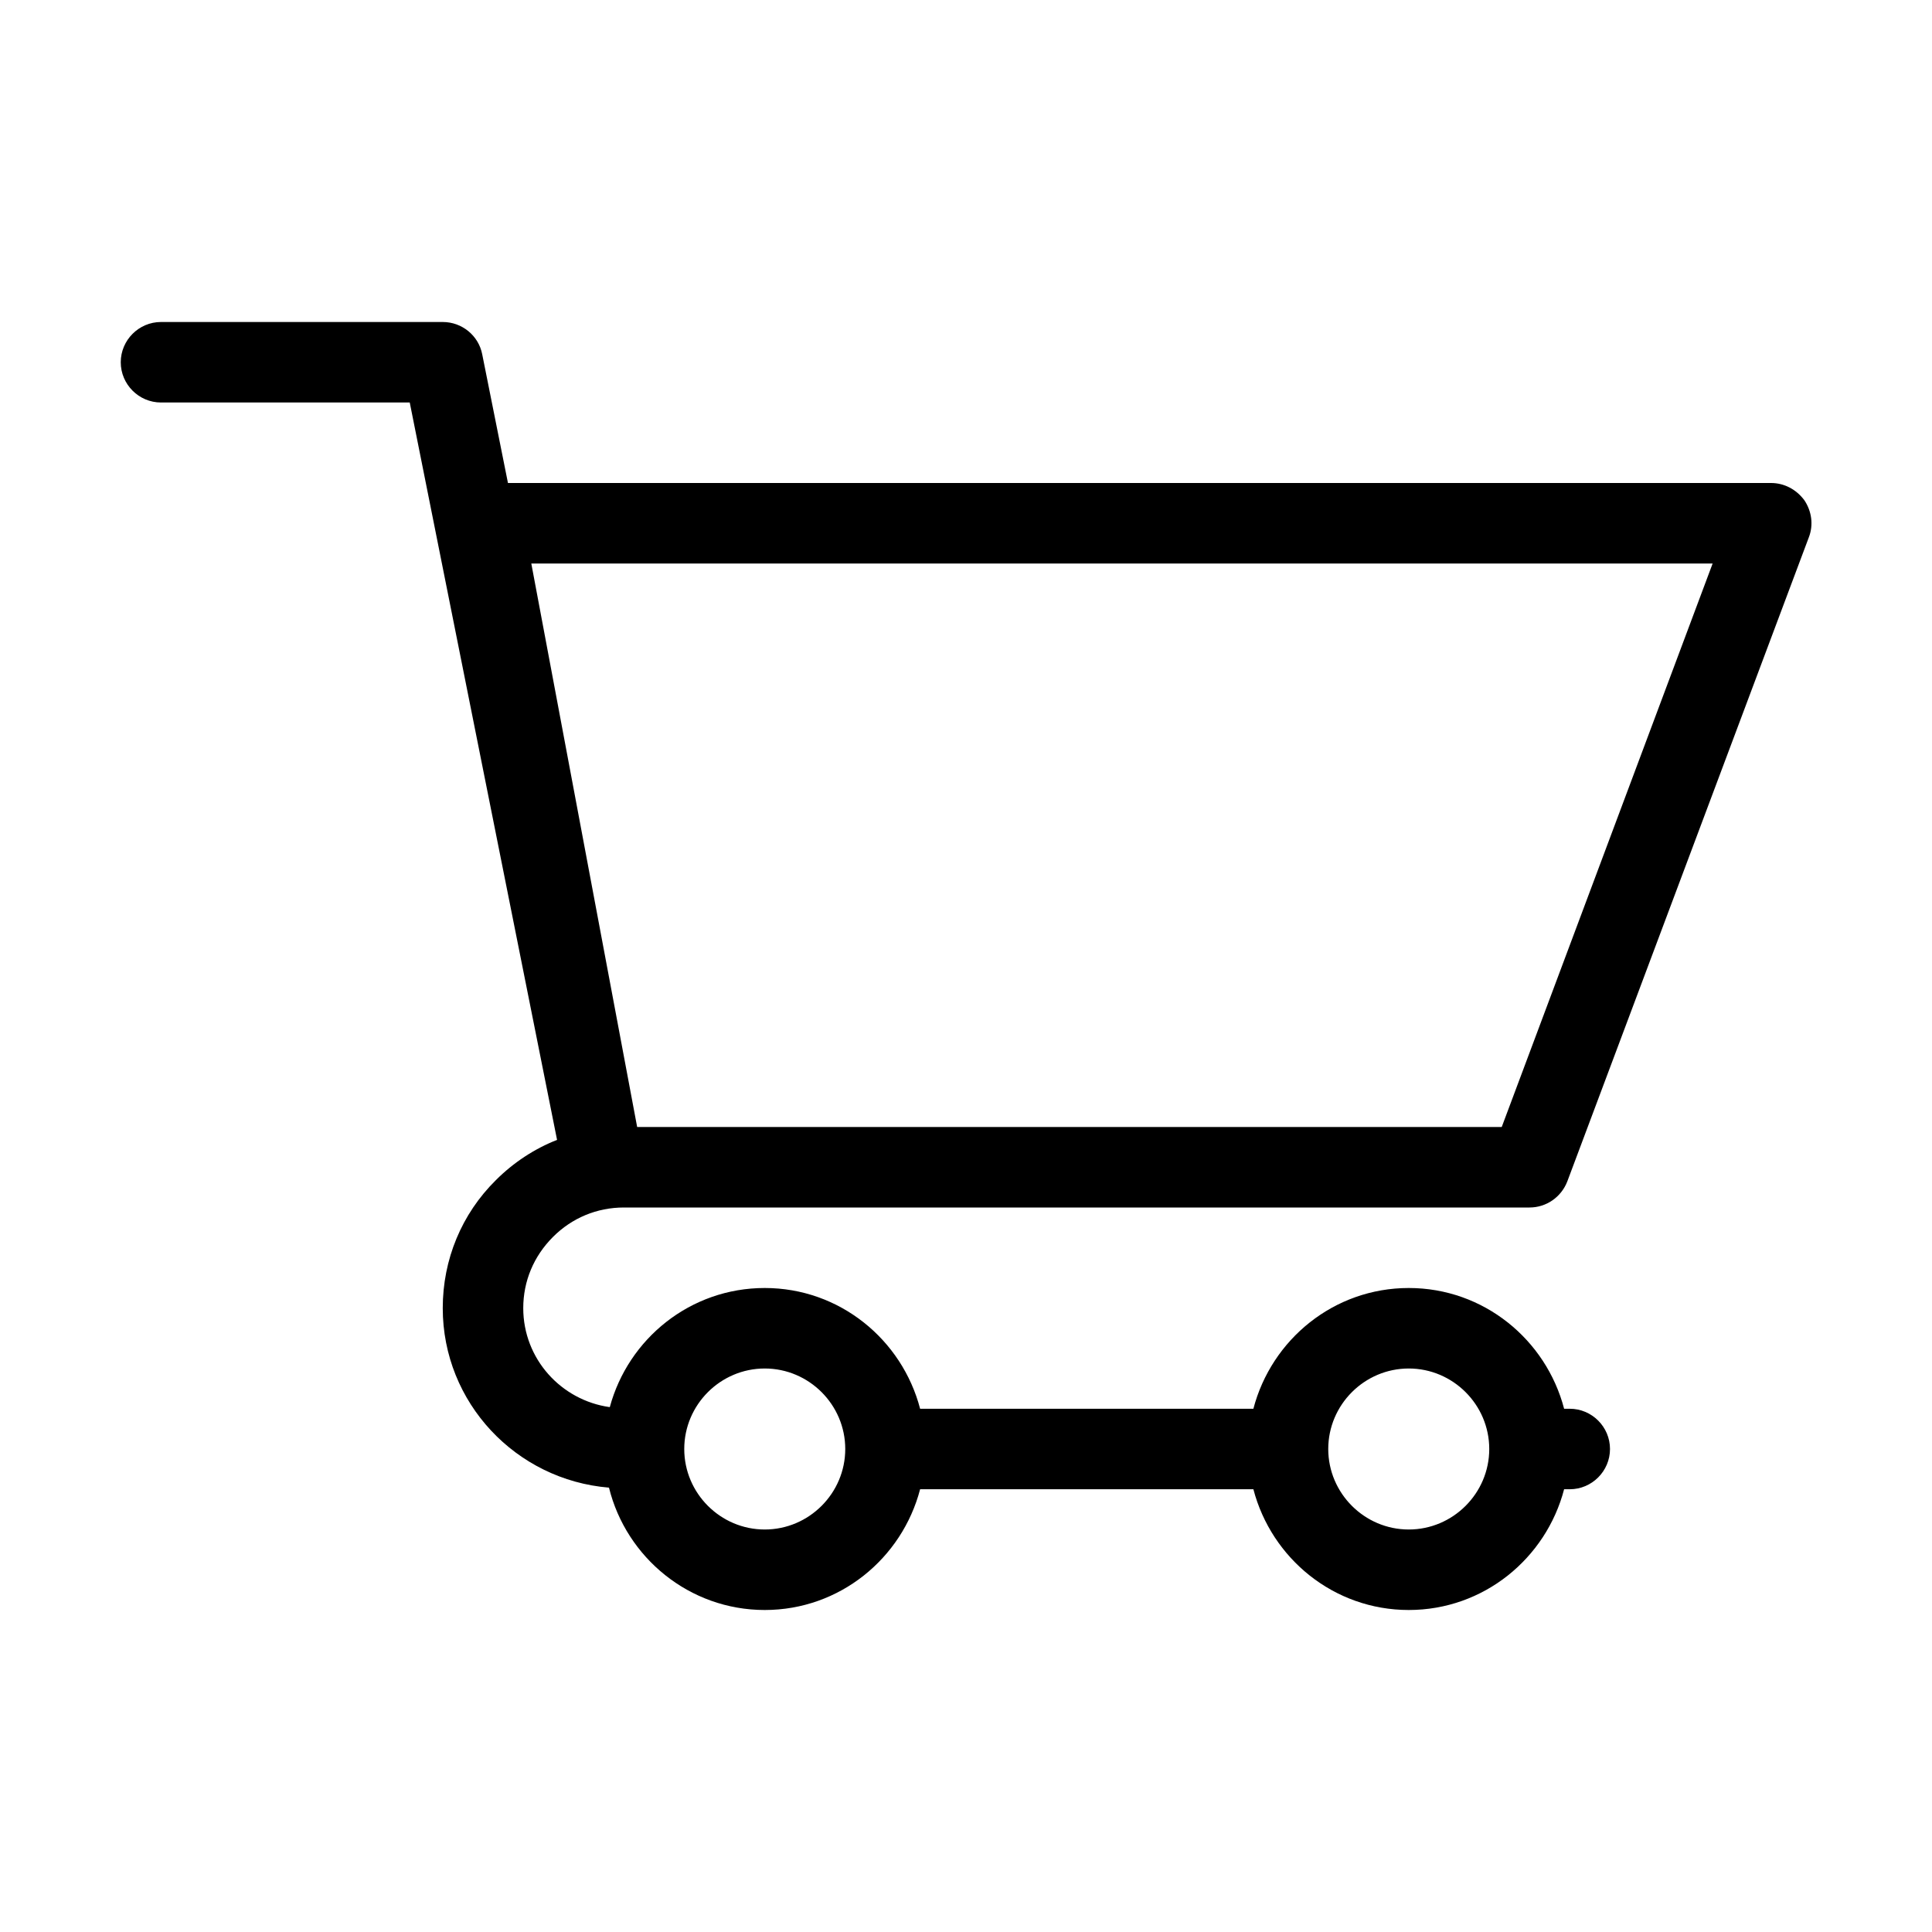
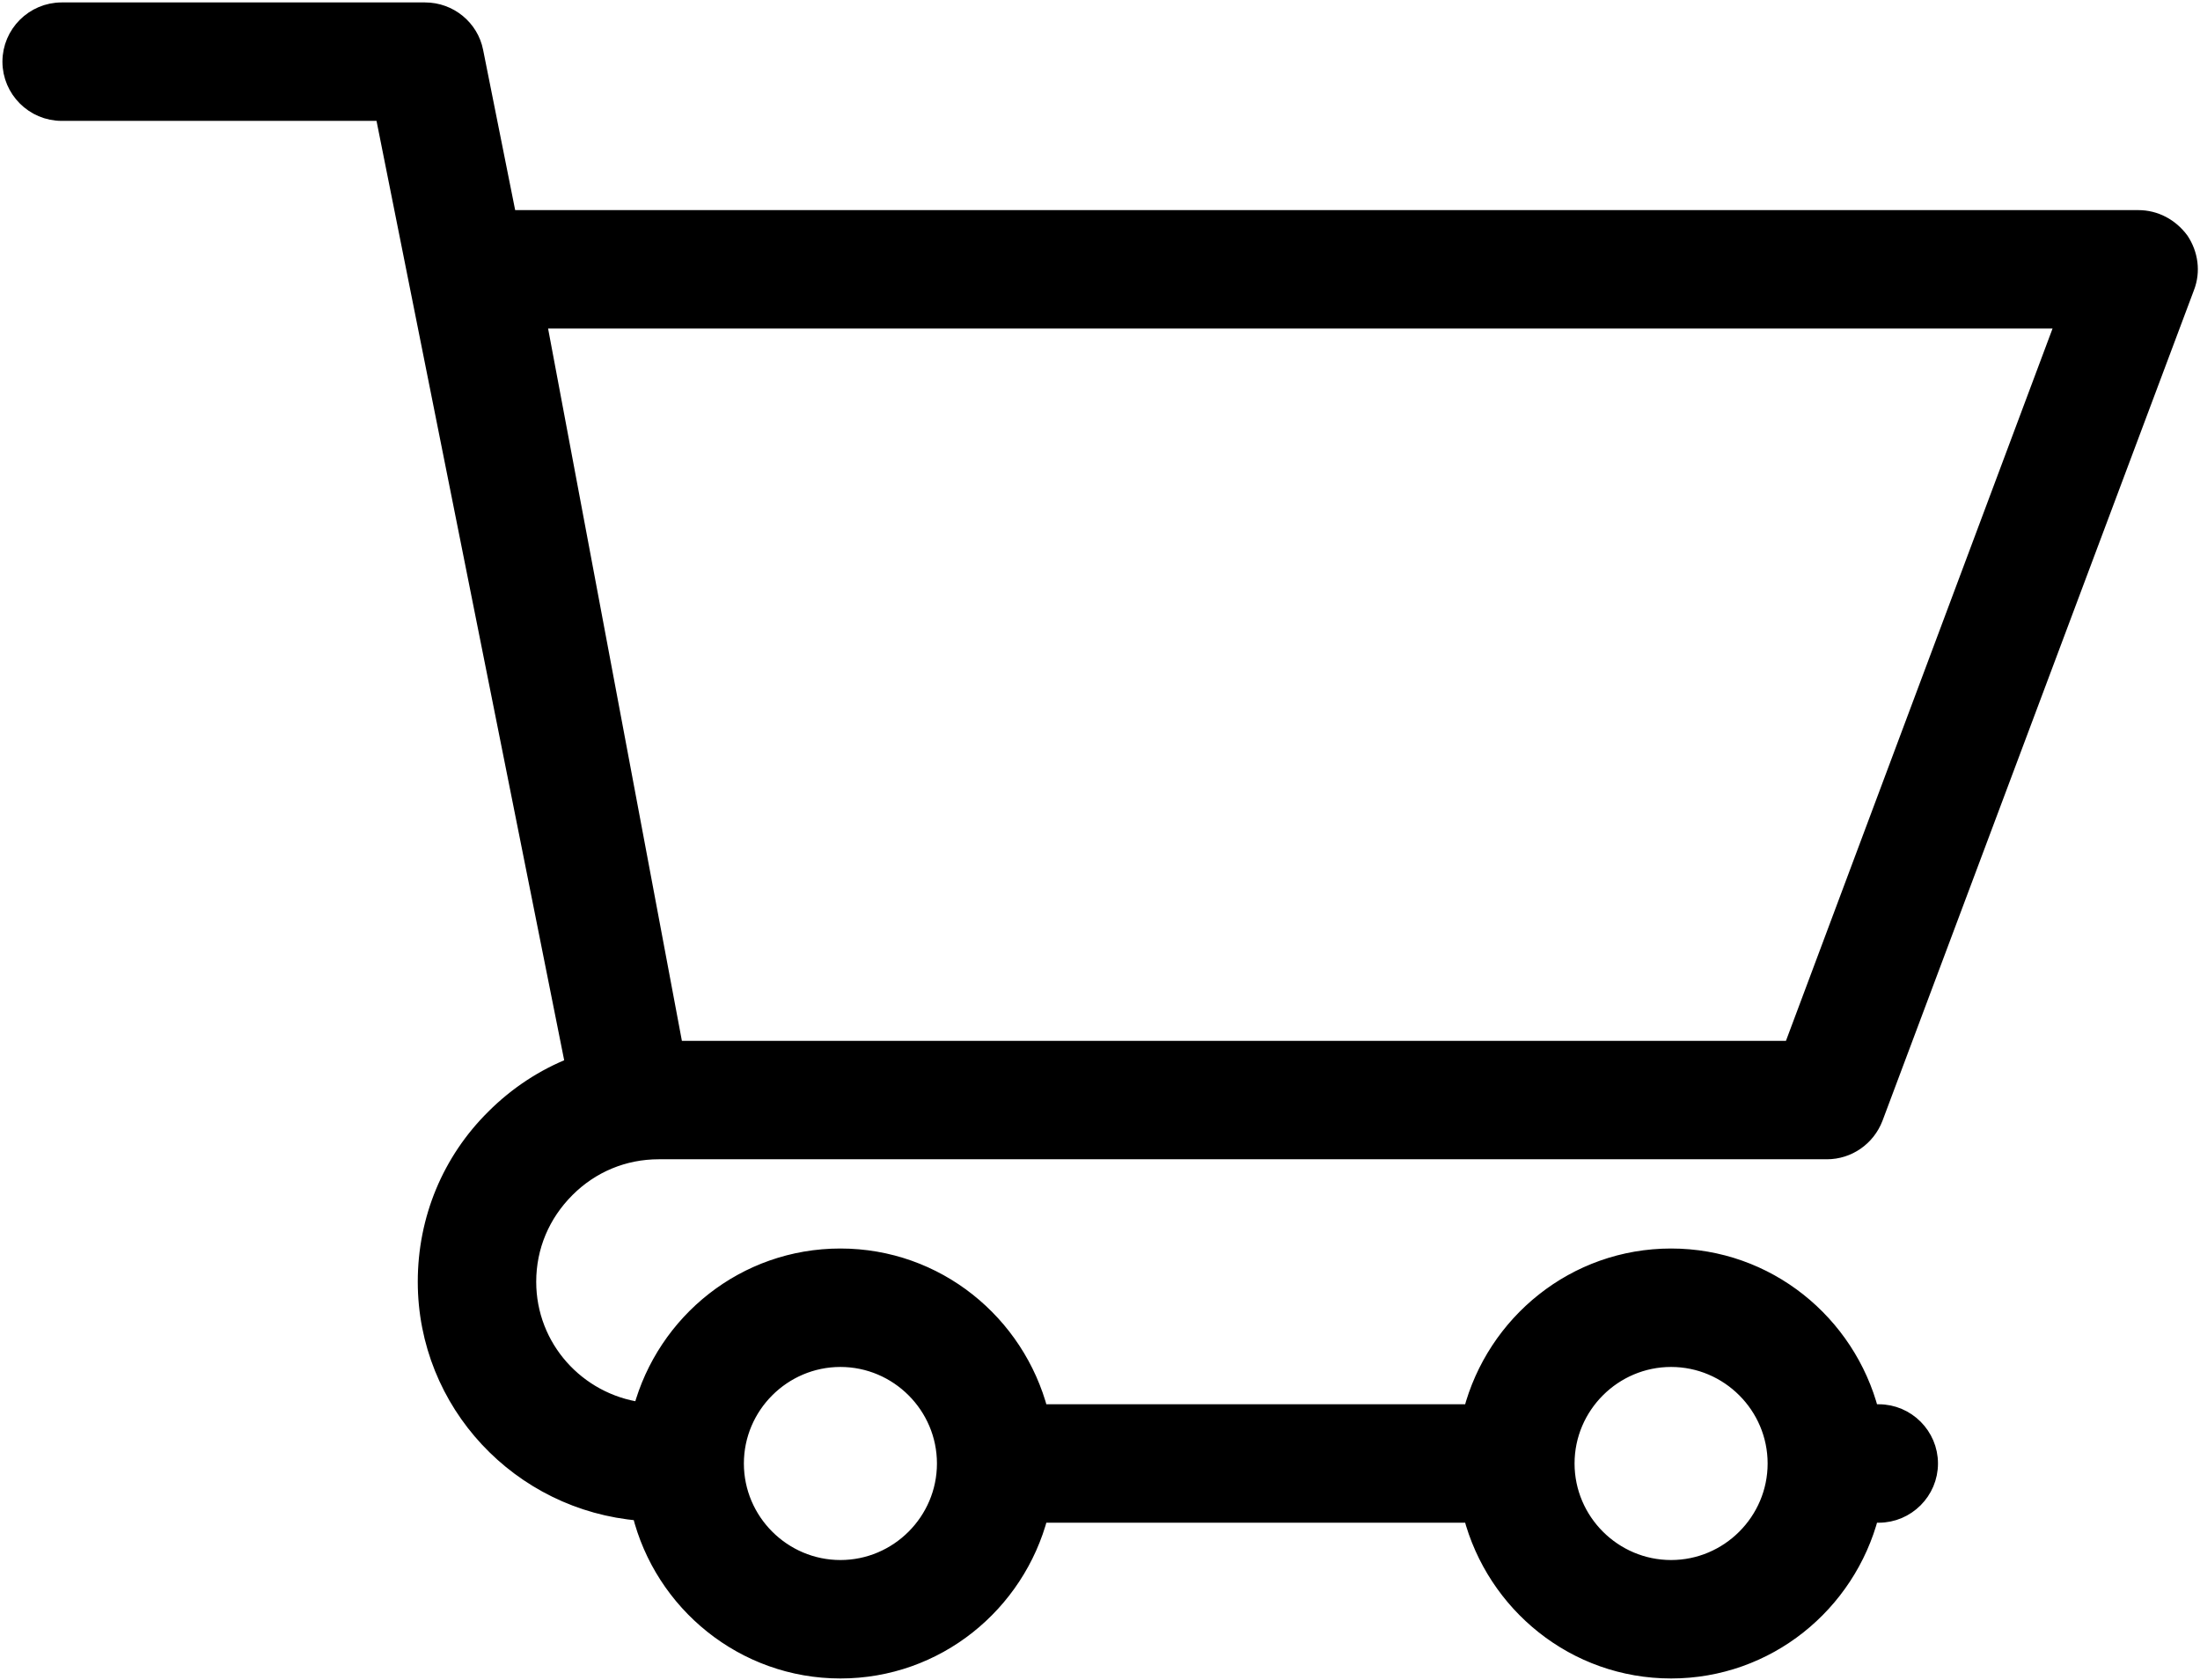
- <svg xmlns="http://www.w3.org/2000/svg" width="72" height="72" viewBox="0 0 72 72" fill="none">
-   <path d="M66 18H18.93L17.97 13.2C17.835 12.51 17.22 12 16.5 12H6C5.175 12 4.5 12.675 4.5 13.5C4.5 14.325 5.175 15 6 15H15.27L20.76 42.48C19.92 42.81 19.14 43.32 18.48 43.98C17.205 45.24 16.5 46.935 16.5 48.75C16.5 52.275 19.23 55.155 22.695 55.44C23.34 58.05 25.695 60 28.5 60C31.29 60 33.615 58.08 34.29 55.5H46.71C47.385 58.08 49.71 60 52.5 60C55.29 60 57.615 58.08 58.29 55.5H58.5C59.325 55.5 60 54.825 60 54C60 53.175 59.325 52.5 58.5 52.5H58.29C57.615 49.92 55.29 48 52.5 48C49.71 48 47.385 49.92 46.71 52.5H34.29C33.615 49.92 31.29 48 28.5 48C25.725 48 23.415 49.89 22.725 52.44C20.91 52.185 19.5 50.64 19.5 48.75C19.5 47.745 19.89 46.815 20.61 46.095C21.315 45.39 22.245 45 23.25 45H52.5H57C57.63 45 58.185 44.61 58.41 44.025L67.41 20.025C67.59 19.56 67.515 19.05 67.245 18.645C66.945 18.24 66.495 18 66 18ZM52.5 51C54.15 51 55.5 52.35 55.5 54C55.5 55.65 54.15 57 52.5 57C50.85 57 49.5 55.65 49.5 54C49.5 52.35 50.85 51 52.5 51ZM28.5 51C30.15 51 31.5 52.35 31.5 54C31.5 55.65 30.15 57 28.5 57C26.85 57 25.5 55.65 25.5 54C25.5 52.35 26.85 51 28.5 51ZM55.965 42H52.5H23.745L19.8 21H63.825L55.965 42Z" fill="black" />
+ <svg xmlns="http://www.w3.org/2000/svg" width="452px" height="345px" viewBox="0 0 452 345" version="1.1">
+   <g id="extra" stroke="none" stroke-width="1" fill="none" fill-rule="evenodd">
+     <g id="cart" transform="translate(2, 2)" fill="#000000" fill-rule="nonzero" stroke="#000000" stroke-width="3">
+       <path d="M437.333,42.667 L102.613,42.667 L95.787,8.533 C94.827,3.627 90.453,0 85.333,0 L10.667,0 C4.8,0 0,4.8 0,10.667 C0,16.533 4.8,21.333 10.667,21.333 L76.587,21.333 L115.627,216.747 C109.653,219.093 104.107,222.72 99.413,227.413 C90.347,236.373 85.333,248.427 85.333,261.333 C85.333,286.4 104.747,306.88 129.387,308.907 C133.973,327.467 150.72,341.333 170.667,341.333 C190.507,341.333 207.04,327.68 211.84,309.333 L300.16,309.333 C304.96,327.68 321.493,341.333 341.333,341.333 C361.173,341.333 377.707,327.68 382.507,309.333 L384,309.333 C389.867,309.333 394.667,304.533 394.667,298.667 C394.667,292.8 389.867,288 384,288 L382.507,288 C377.707,269.653 361.173,256 341.333,256 C321.493,256 304.96,269.653 300.16,288 L211.84,288 C207.04,269.653 190.507,256 170.667,256 C150.933,256 134.507,269.44 129.6,287.573 C116.693,285.76 106.667,274.773 106.667,261.333 C106.667,254.187 109.44,247.573 114.56,242.453 C119.573,237.44 126.187,234.667 133.333,234.667 L341.333,234.667 L373.333,234.667 C377.813,234.667 381.76,231.893 383.36,227.733 L447.36,57.067 C448.64,53.76 448.107,50.133 446.187,47.253 C444.053,44.373 440.853,42.667 437.333,42.667 Z M341.333,277.333 C353.067,277.333 362.667,286.933 362.667,298.667 C362.667,310.4 353.067,320 341.333,320 C329.6,320 320,310.4 320,298.667 C320,286.933 329.6,277.333 341.333,277.333 Z M170.667,277.333 C182.4,277.333 192,286.933 192,298.667 C192,310.4 182.4,320 170.667,320 C158.933,320 149.333,310.4 149.333,298.667 C149.333,286.933 158.933,277.333 170.667,277.333 Z M365.973,213.333 L341.333,213.333 L136.853,213.333 L108.8,64 L421.867,64 L365.973,213.333 Z" id="Shape" />
+     </g>
+   </g>
</svg>
